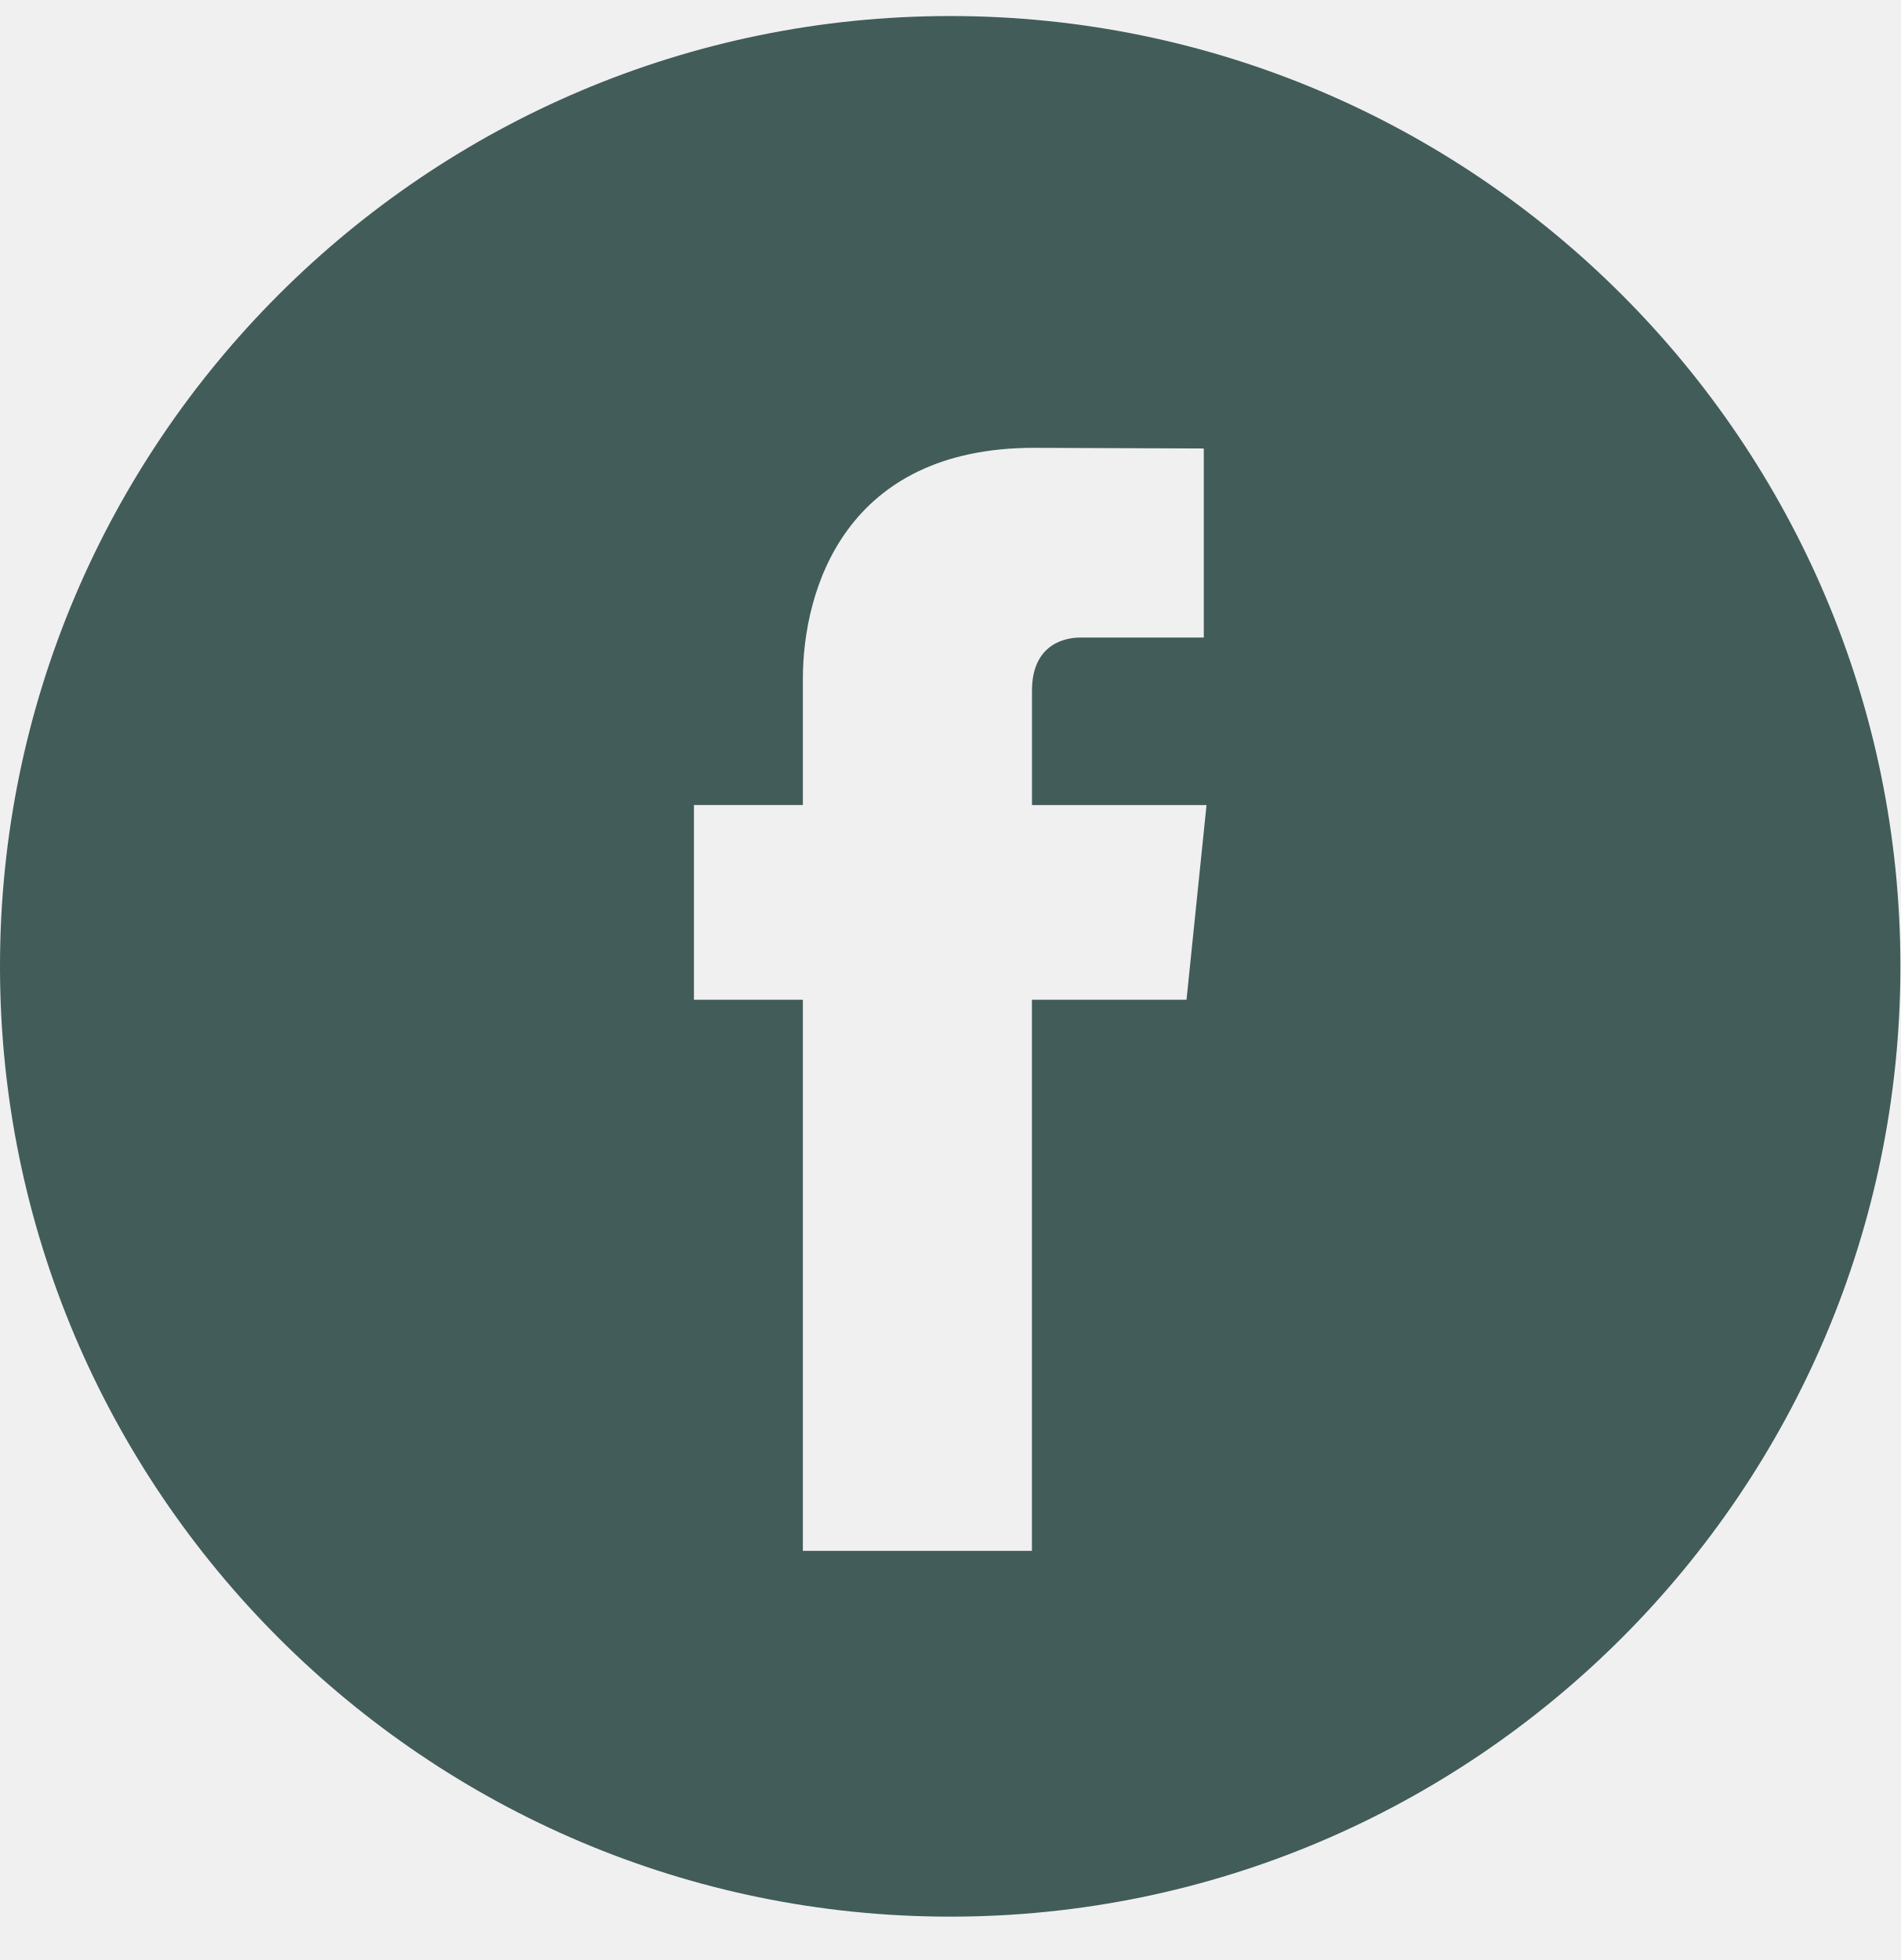
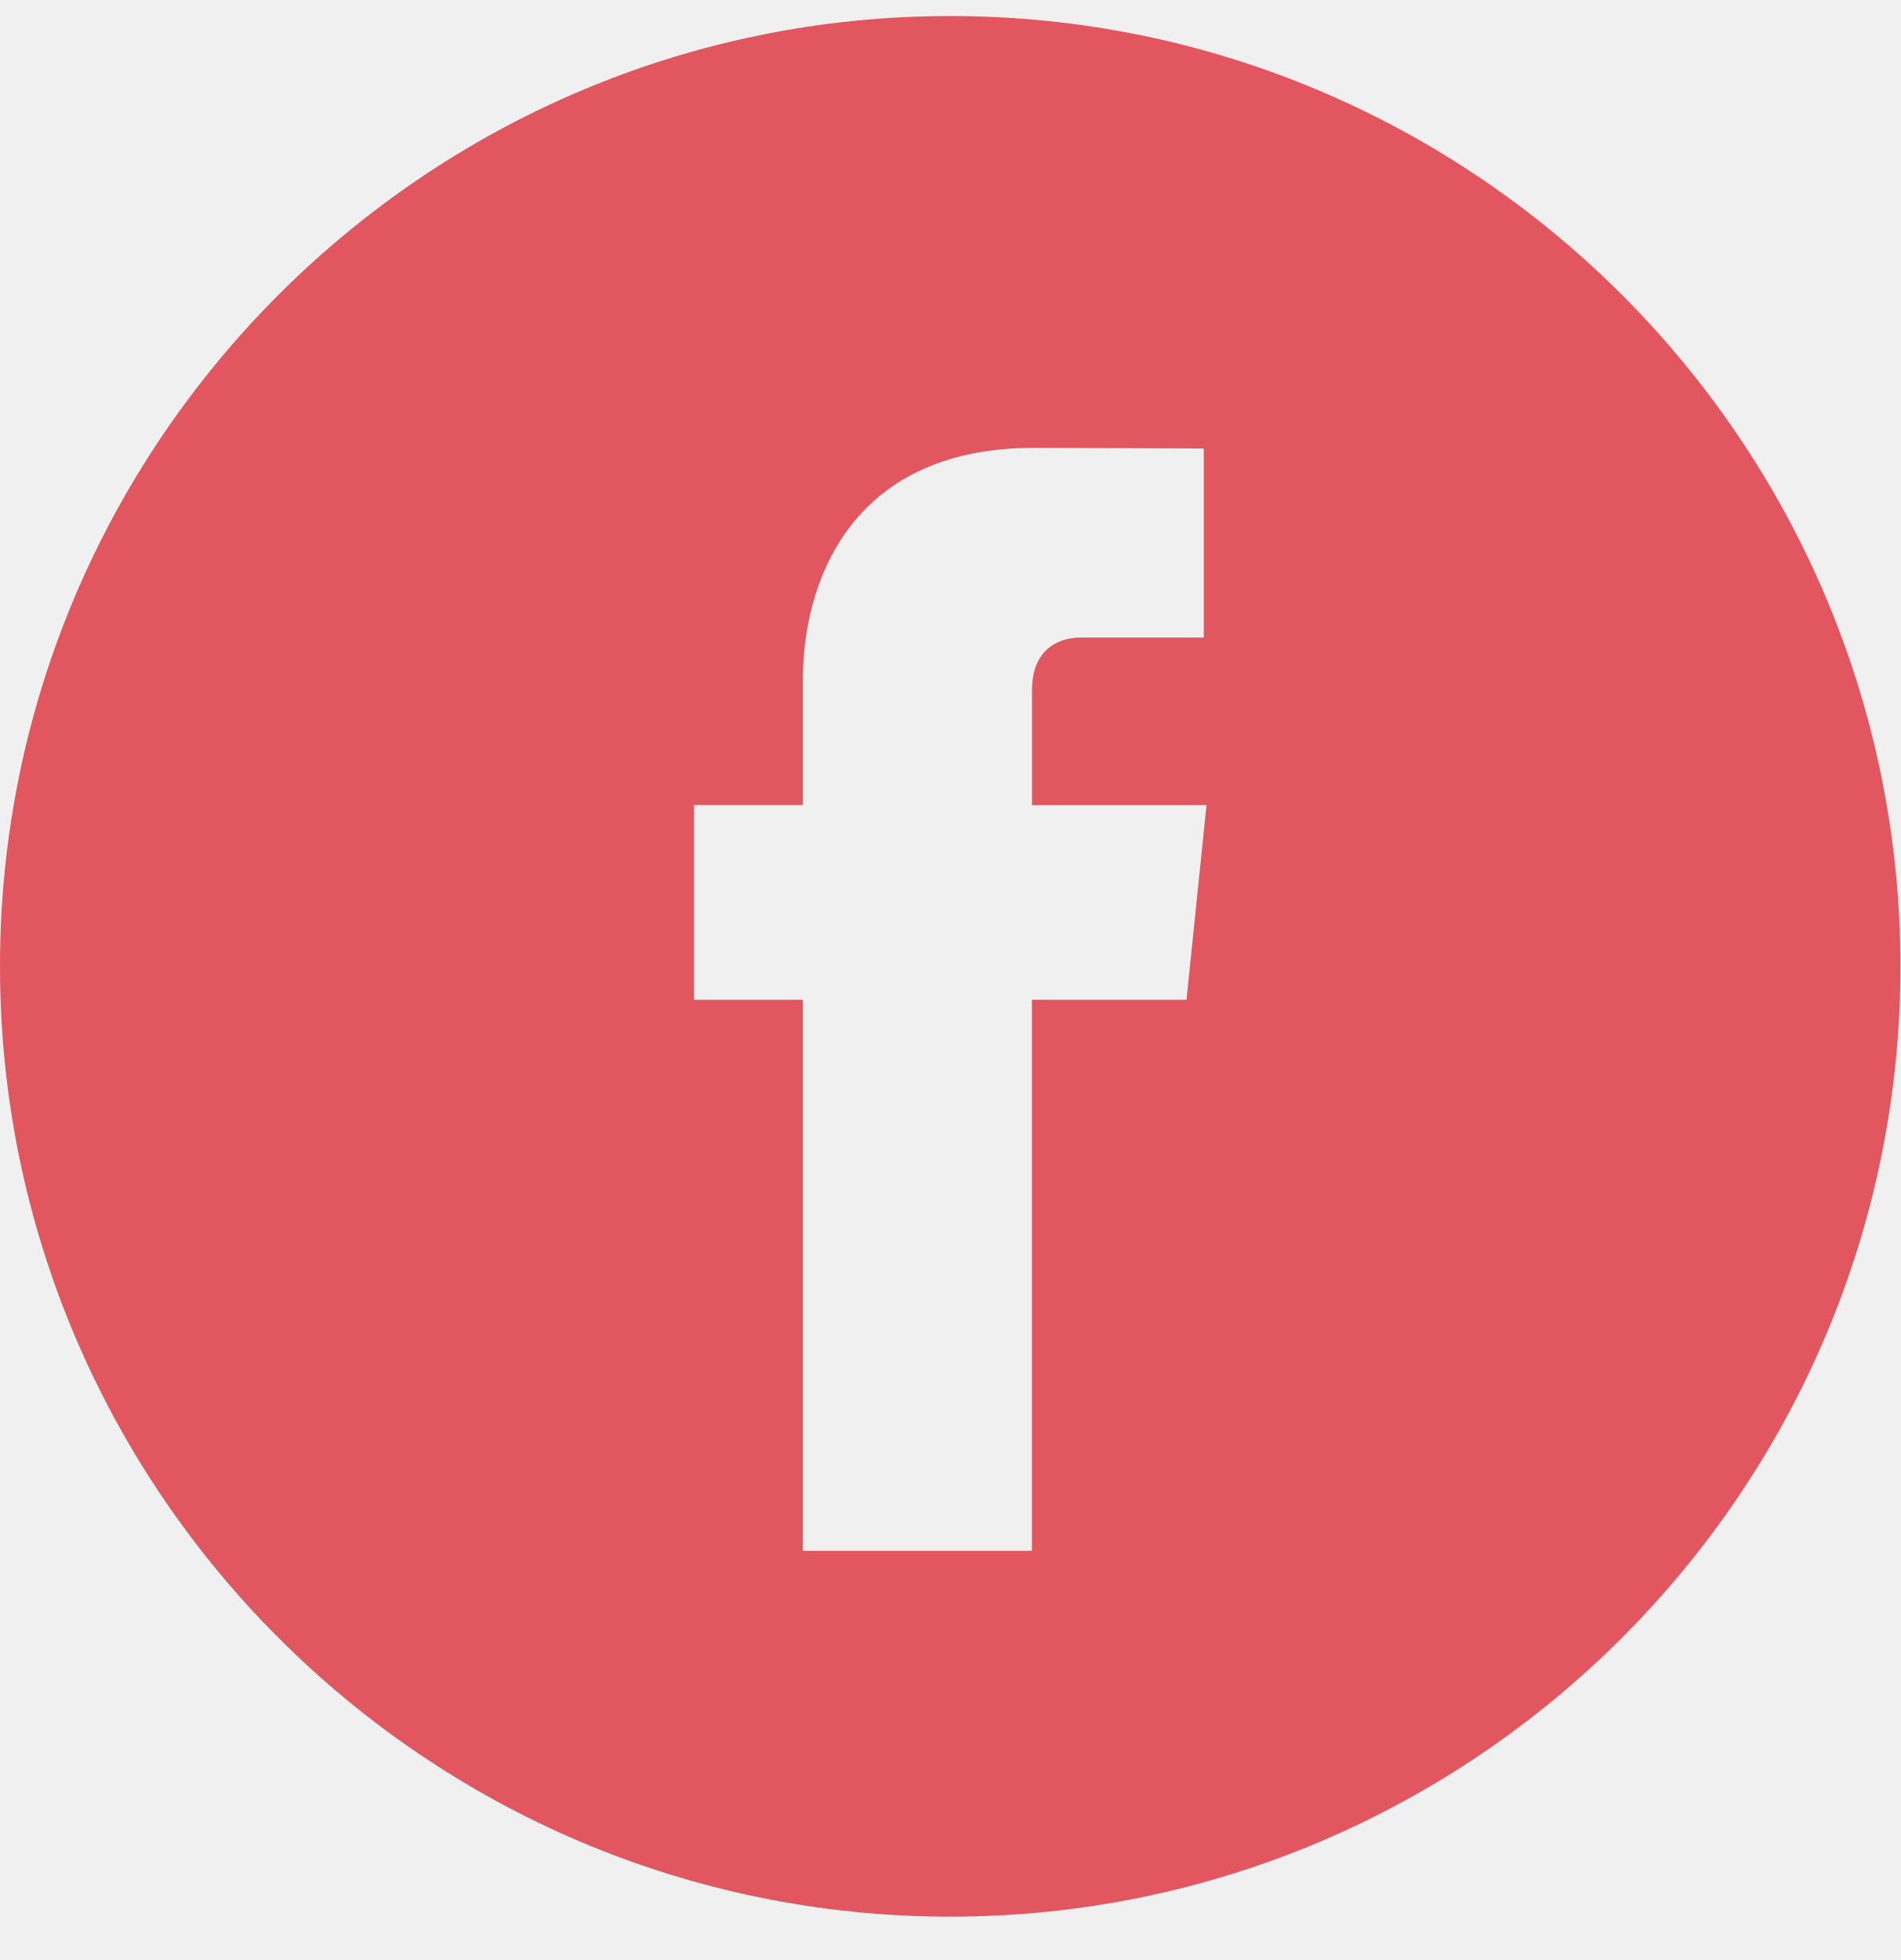
<svg xmlns="http://www.w3.org/2000/svg" width="32" height="33" viewBox="0 0 32 33" fill="none">
  <g clip-path="url(#clip0)">
-     <path d="M16 0.27C7.178 0.27 0 7.447 0 16.27C0 25.092 7.178 32.27 16 32.27C24.822 32.27 32 25.092 32 16.27C32 7.447 24.823 0.27 16 0.27ZM19.979 16.833H17.376C17.376 20.992 17.376 26.111 17.376 26.111H13.519C13.519 26.111 13.519 21.042 13.519 16.833H11.685V13.554H13.519V11.433C13.519 9.914 14.241 7.54 17.411 7.54L20.27 7.551V10.734C20.27 10.734 18.533 10.734 18.195 10.734C17.857 10.734 17.377 10.903 17.377 11.628V13.555H20.316L19.979 16.833Z" fill="#425C5A" />
+     <path d="M16 0.27C7.178 0.27 0 7.447 0 16.27C0 25.091 7.178 32.27 16 32.27C24.822 32.27 32 25.091 32 16.27C32 7.447 24.823 0.27 16 0.27ZM19.979 16.833H17.376C17.376 20.992 17.376 26.111 17.376 26.111H13.519C13.519 26.111 13.519 21.041 13.519 16.833H11.685V13.554H13.519V11.433C13.519 9.914 14.241 7.54 17.411 7.54L20.27 7.551V10.734C20.27 10.734 18.533 10.734 18.195 10.734C17.857 10.734 17.377 10.903 17.377 11.627V13.555H20.316L19.979 16.833Z" fill="#E2575F" />
  </g>
  <defs>
    <clipPath id="clip0">
-       <rect y="0.27" width="32" height="32" fill="white" />
+       <rect width="32" height="32" fill="white" transform="translate(0 0.269775)" />
    </clipPath>
  </defs>
</svg>
